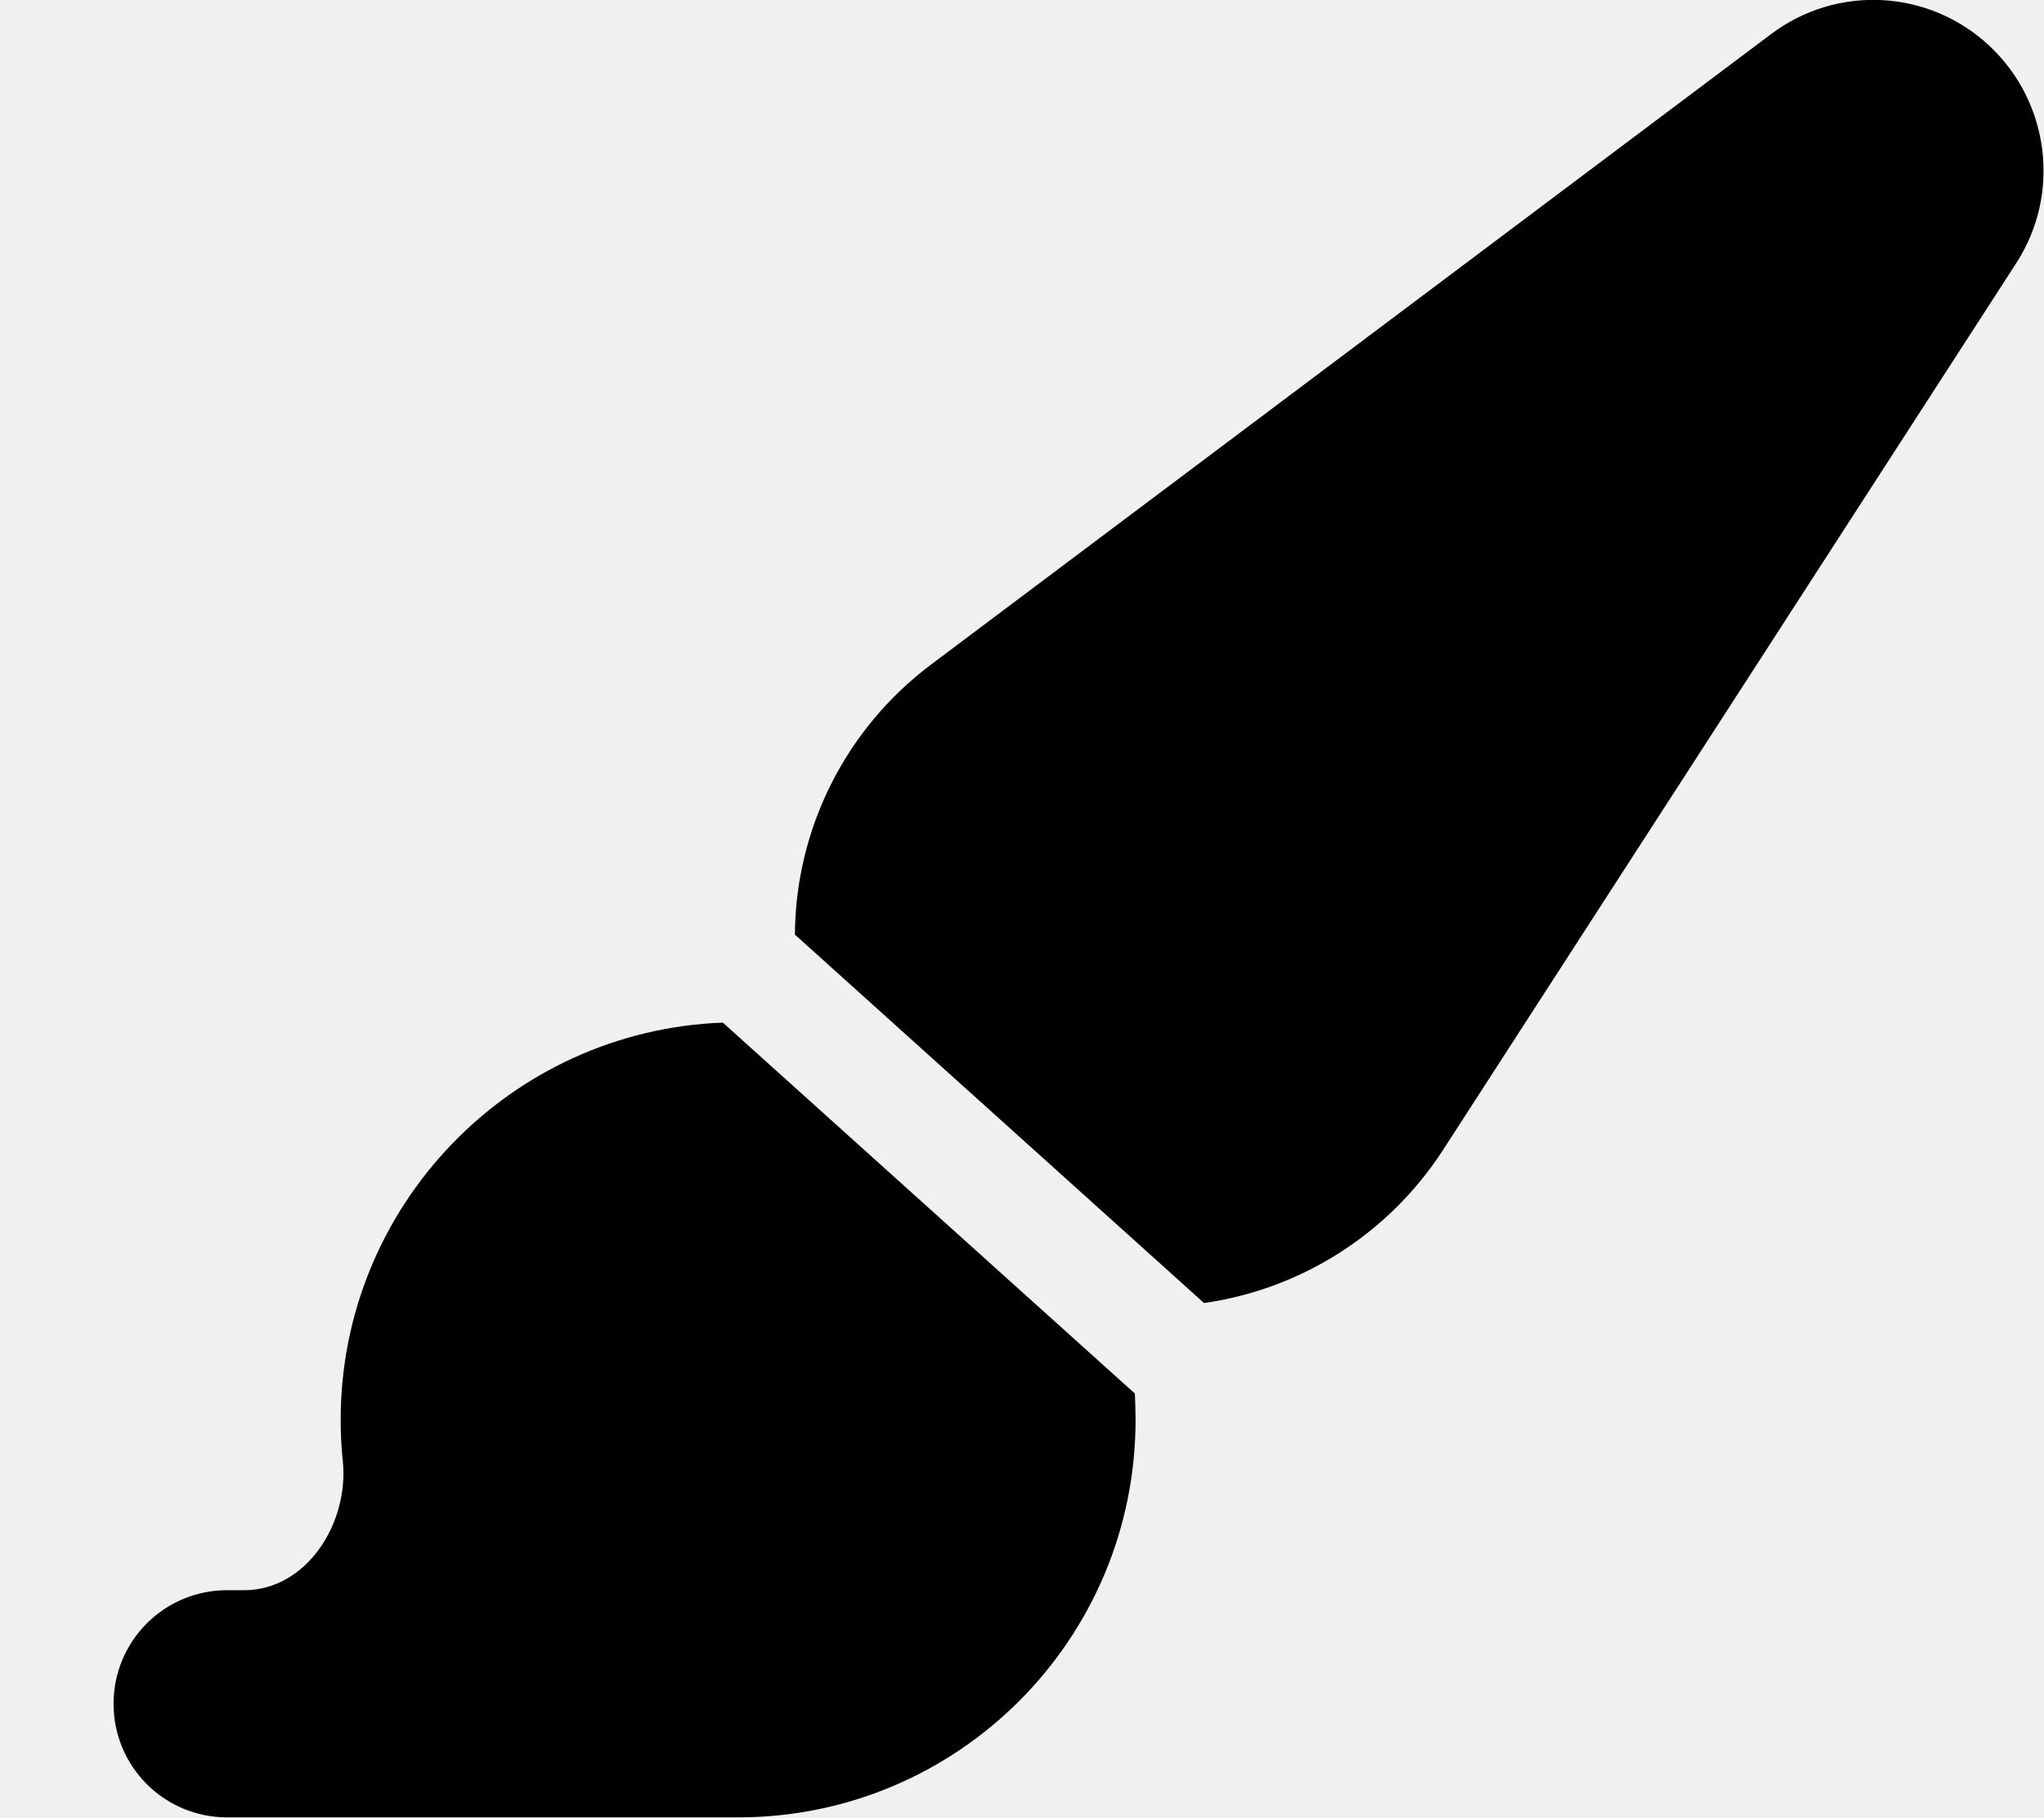
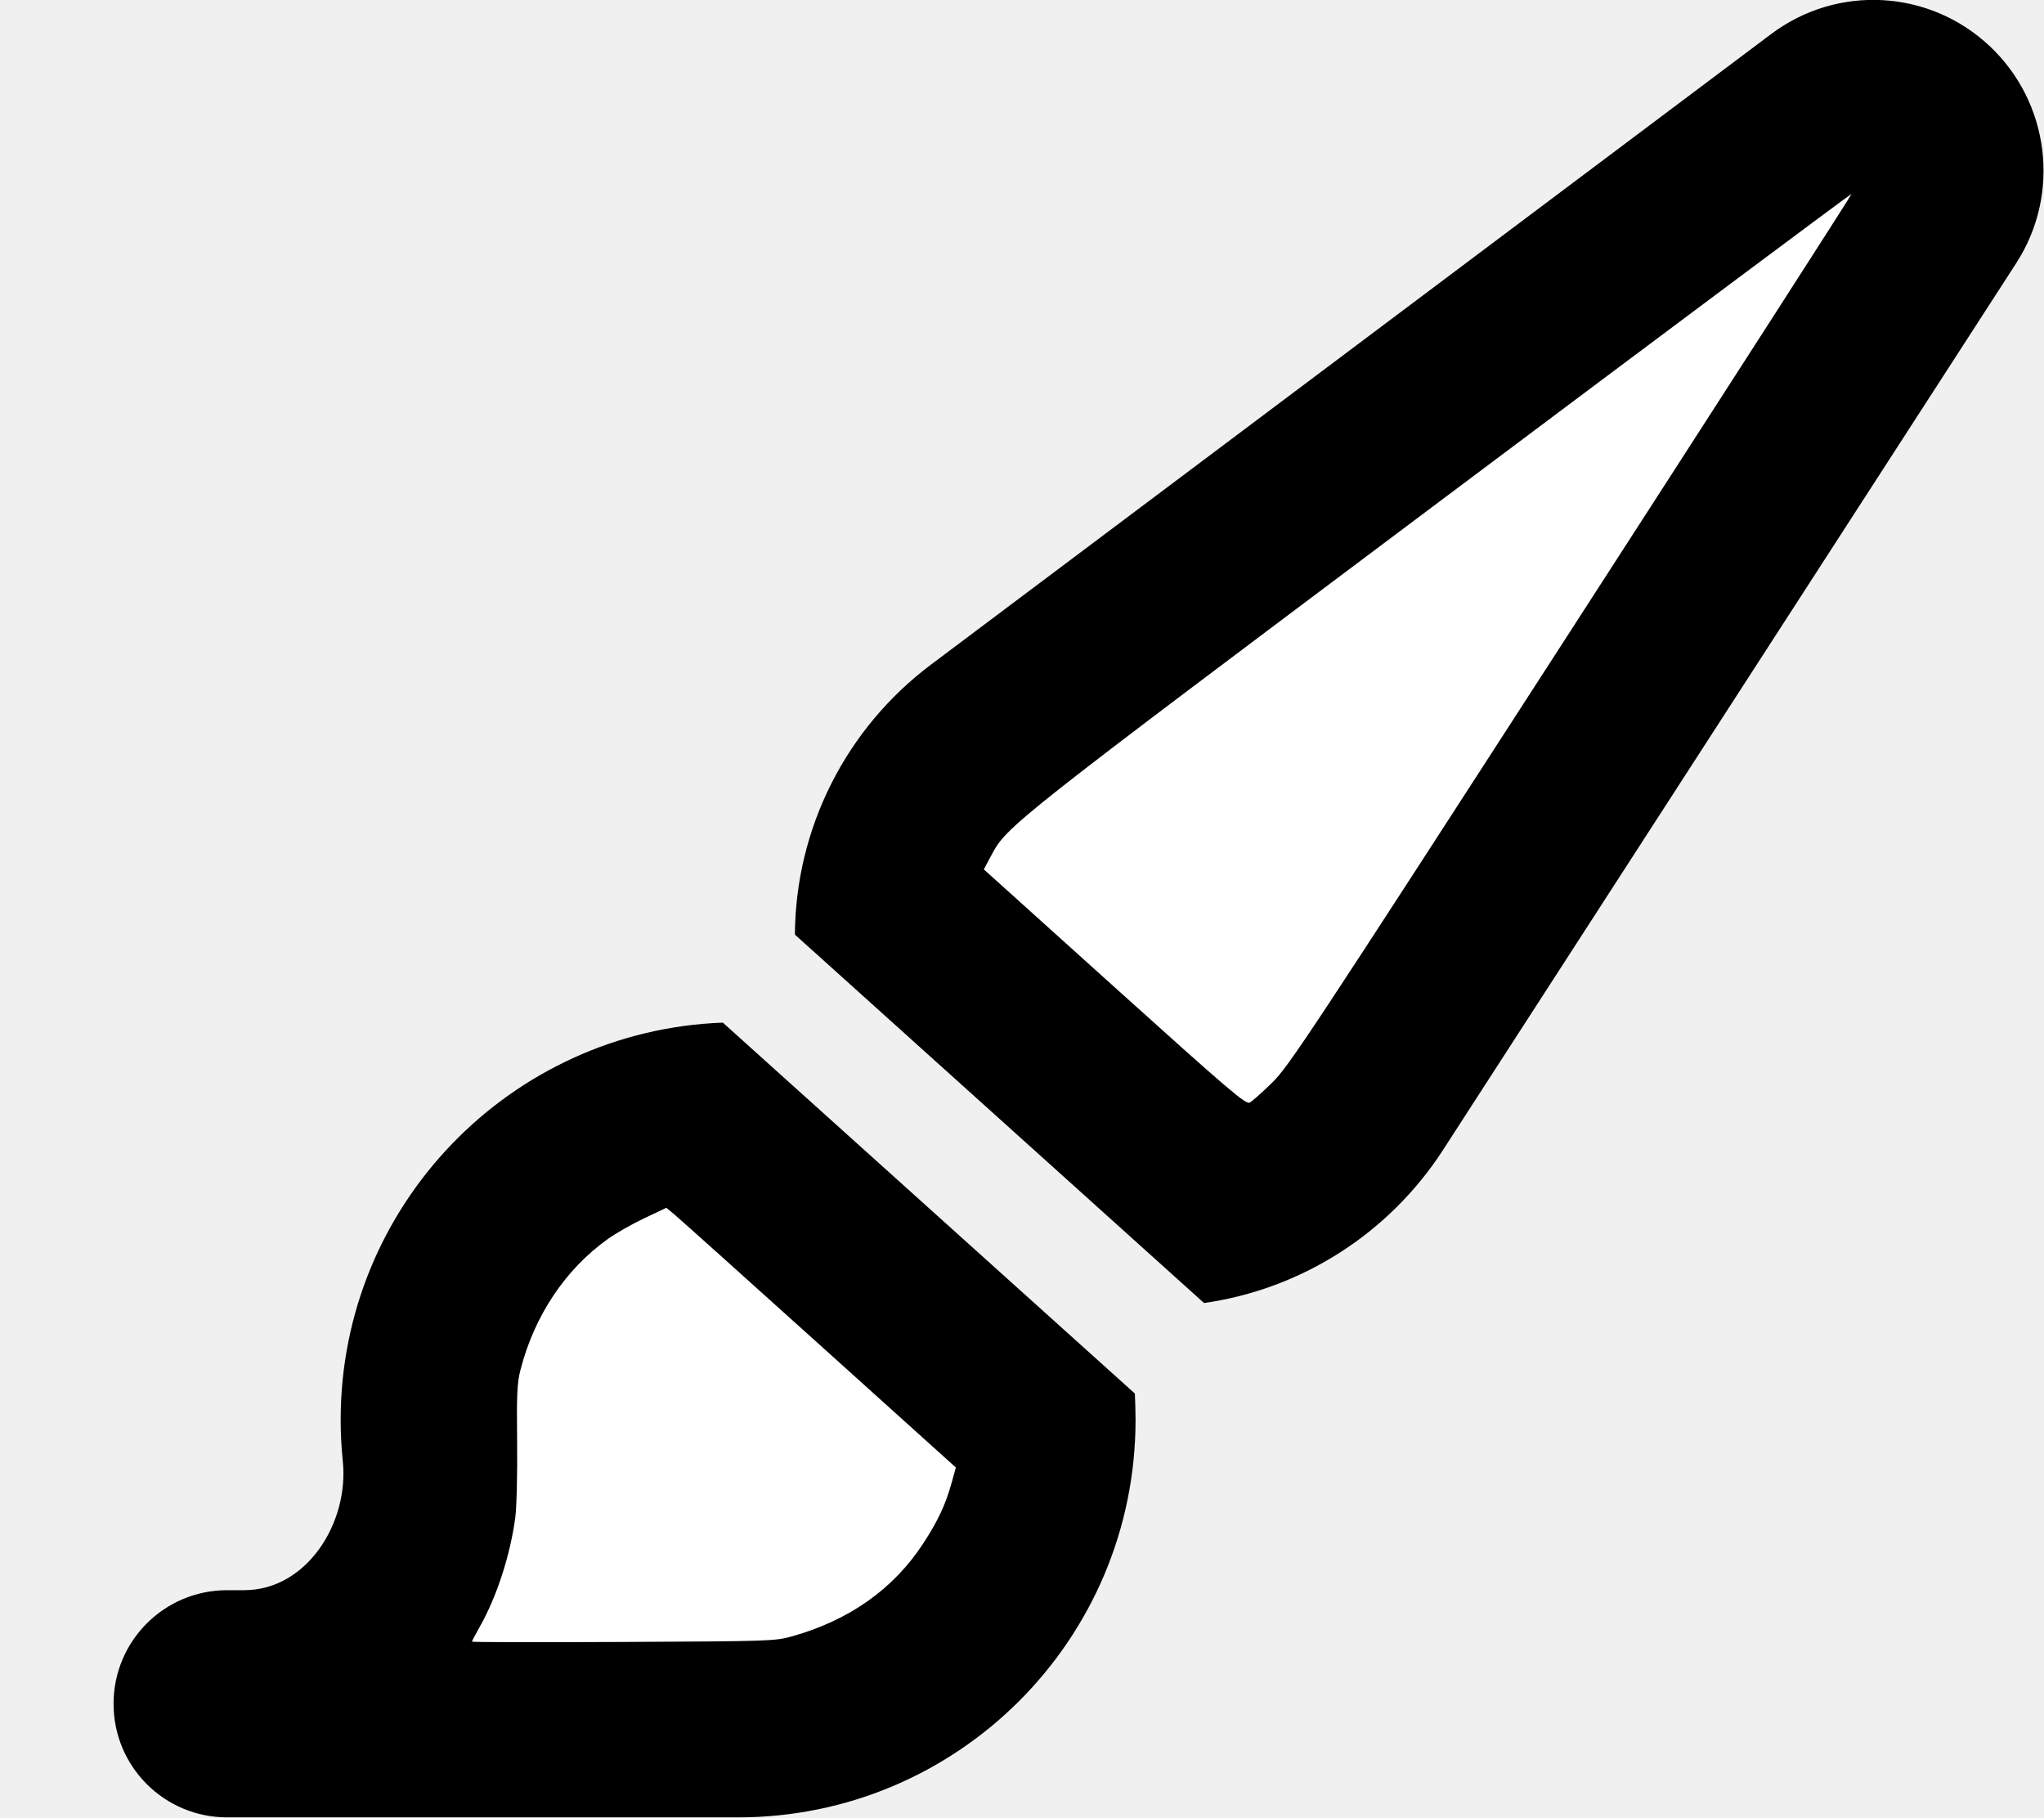
- <svg xmlns="http://www.w3.org/2000/svg" viewBox="0 0 576 512">
-   <path d="M339.3 367.1c27.3-3.9 51.9-19.4 67.2-42.9L568.2 74.1c12.6-19.5 9.4-45.3-7.6-61.2S517.7-4.4 499.1 9.6L262.4 187.2c-24 18-38.2 46.1-38.4 76.1L339.3 367.1zm-19.6 25.4l-116-104.4C143.9 290.3 96 339.6 96 400c0 3.9 .2 7.8 .6 11.6C98.4 429.1 86.4 448 68.8 448L64 448c-17.7 0-32 14.3-32 32s14.3 32 32 32l144 0c61.9 0 112-50.1 112-112c0-2.5-.1-5-.2-7.5z" />
+ <svg xmlns="http://www.w3.org/2000/svg" viewBox="0 0 576 512" version="1.1" id="svg1">
+   <defs id="defs1" />
+   <path id="path7" style="opacity:1;fill:#ffffff;fill-opacity:1;stroke:none;stroke-width:85.7;stroke-linecap:round;stroke-miterlimit:13.7;stroke-dasharray:none;stroke-dashoffset:150.632;stroke-opacity:1;paint-order:fill markers stroke" d="M 530.99,23.68 342.457,155.289 231.795,254.109 228.467,258.125 343.039,360.938 358.852,343.367 553.76,44.629 Z m -332.904,270.205 -10.918,11.23 -55.559,44.172 -5.92,68.311 -22.77,38.252 6.375,26.414 106.107,3.643 43.262,-11.84 53.365,-71.391 2.986,-3.863 z" />
+   <path id="path2" style="display:inline" d="M 530.449 0.037 C 519.524 -0.55 508.4 2.6 499.1 9.6 L 262.4 187.199 C 238.4 205.199 224.2 233.301 224 263.301 L 339.301 367.1 C 366.601 363.2 391.2 347.699 406.5 324.199 L 568.199 74.1 C 580.799 54.6 577.6 28.8 560.6 12.9 C 552.1 4.95 541.374 0.625 530.449 0.037 z M 521.768 54.635 C 521.89 54.757 486.331 110.04 442.748 177.486 C 368.807 291.912 363.169 300.445 358.477 305.031 C 355.711 307.735 352.877 310.251 352.182 310.623 C 351.068 311.219 346.506 307.325 314.082 278.113 L 277.244 244.926 L 279.328 241.018 C 283.764 232.695 284.392 232.199 406 141.033 C 469.55 93.392 521.645 54.513 521.768 54.635 z M 203.699 288.1 C 143.899 290.3 96 339.6 96 400 C 96 403.9 96.2 407.8 96.6 411.6 C 98.4 429.1 86.401 448 68.801 448 L 64 448 C 46.3 448 32 462.3 32 480 C 32 497.7 46.3 512 64 512 L 208 512 C 269.9 512 320 461.9 320 400 C 320 397.5 319.901 395 319.801 392.5 L 319.699 392.5 L 203.699 288.1 z M 187.768 340.27 L 189.979 342.09 C 191.194 343.091 209.553 359.552 230.775 378.672 L 269.361 413.436 L 268.162 417.762 C 266.47 423.868 264.326 428.451 260.195 434.789 C 251.838 447.611 239.403 456.431 223.268 460.984 C 218.461 462.341 217.143 462.385 175.658 462.582 C 152.192 462.693 132.99 462.655 132.99 462.498 C 132.99 462.341 133.994 460.439 135.219 458.271 C 139.98 449.848 143.777 438.181 145.199 427.605 C 145.59 424.703 145.82 415.361 145.723 406.354 C 145.577 392.808 145.725 389.596 146.666 385.939 C 150.601 370.641 159.316 357.597 171.336 349.02 C 173.552 347.438 178.156 344.822 181.566 343.207 L 187.768 340.27 z " />
</svg>
